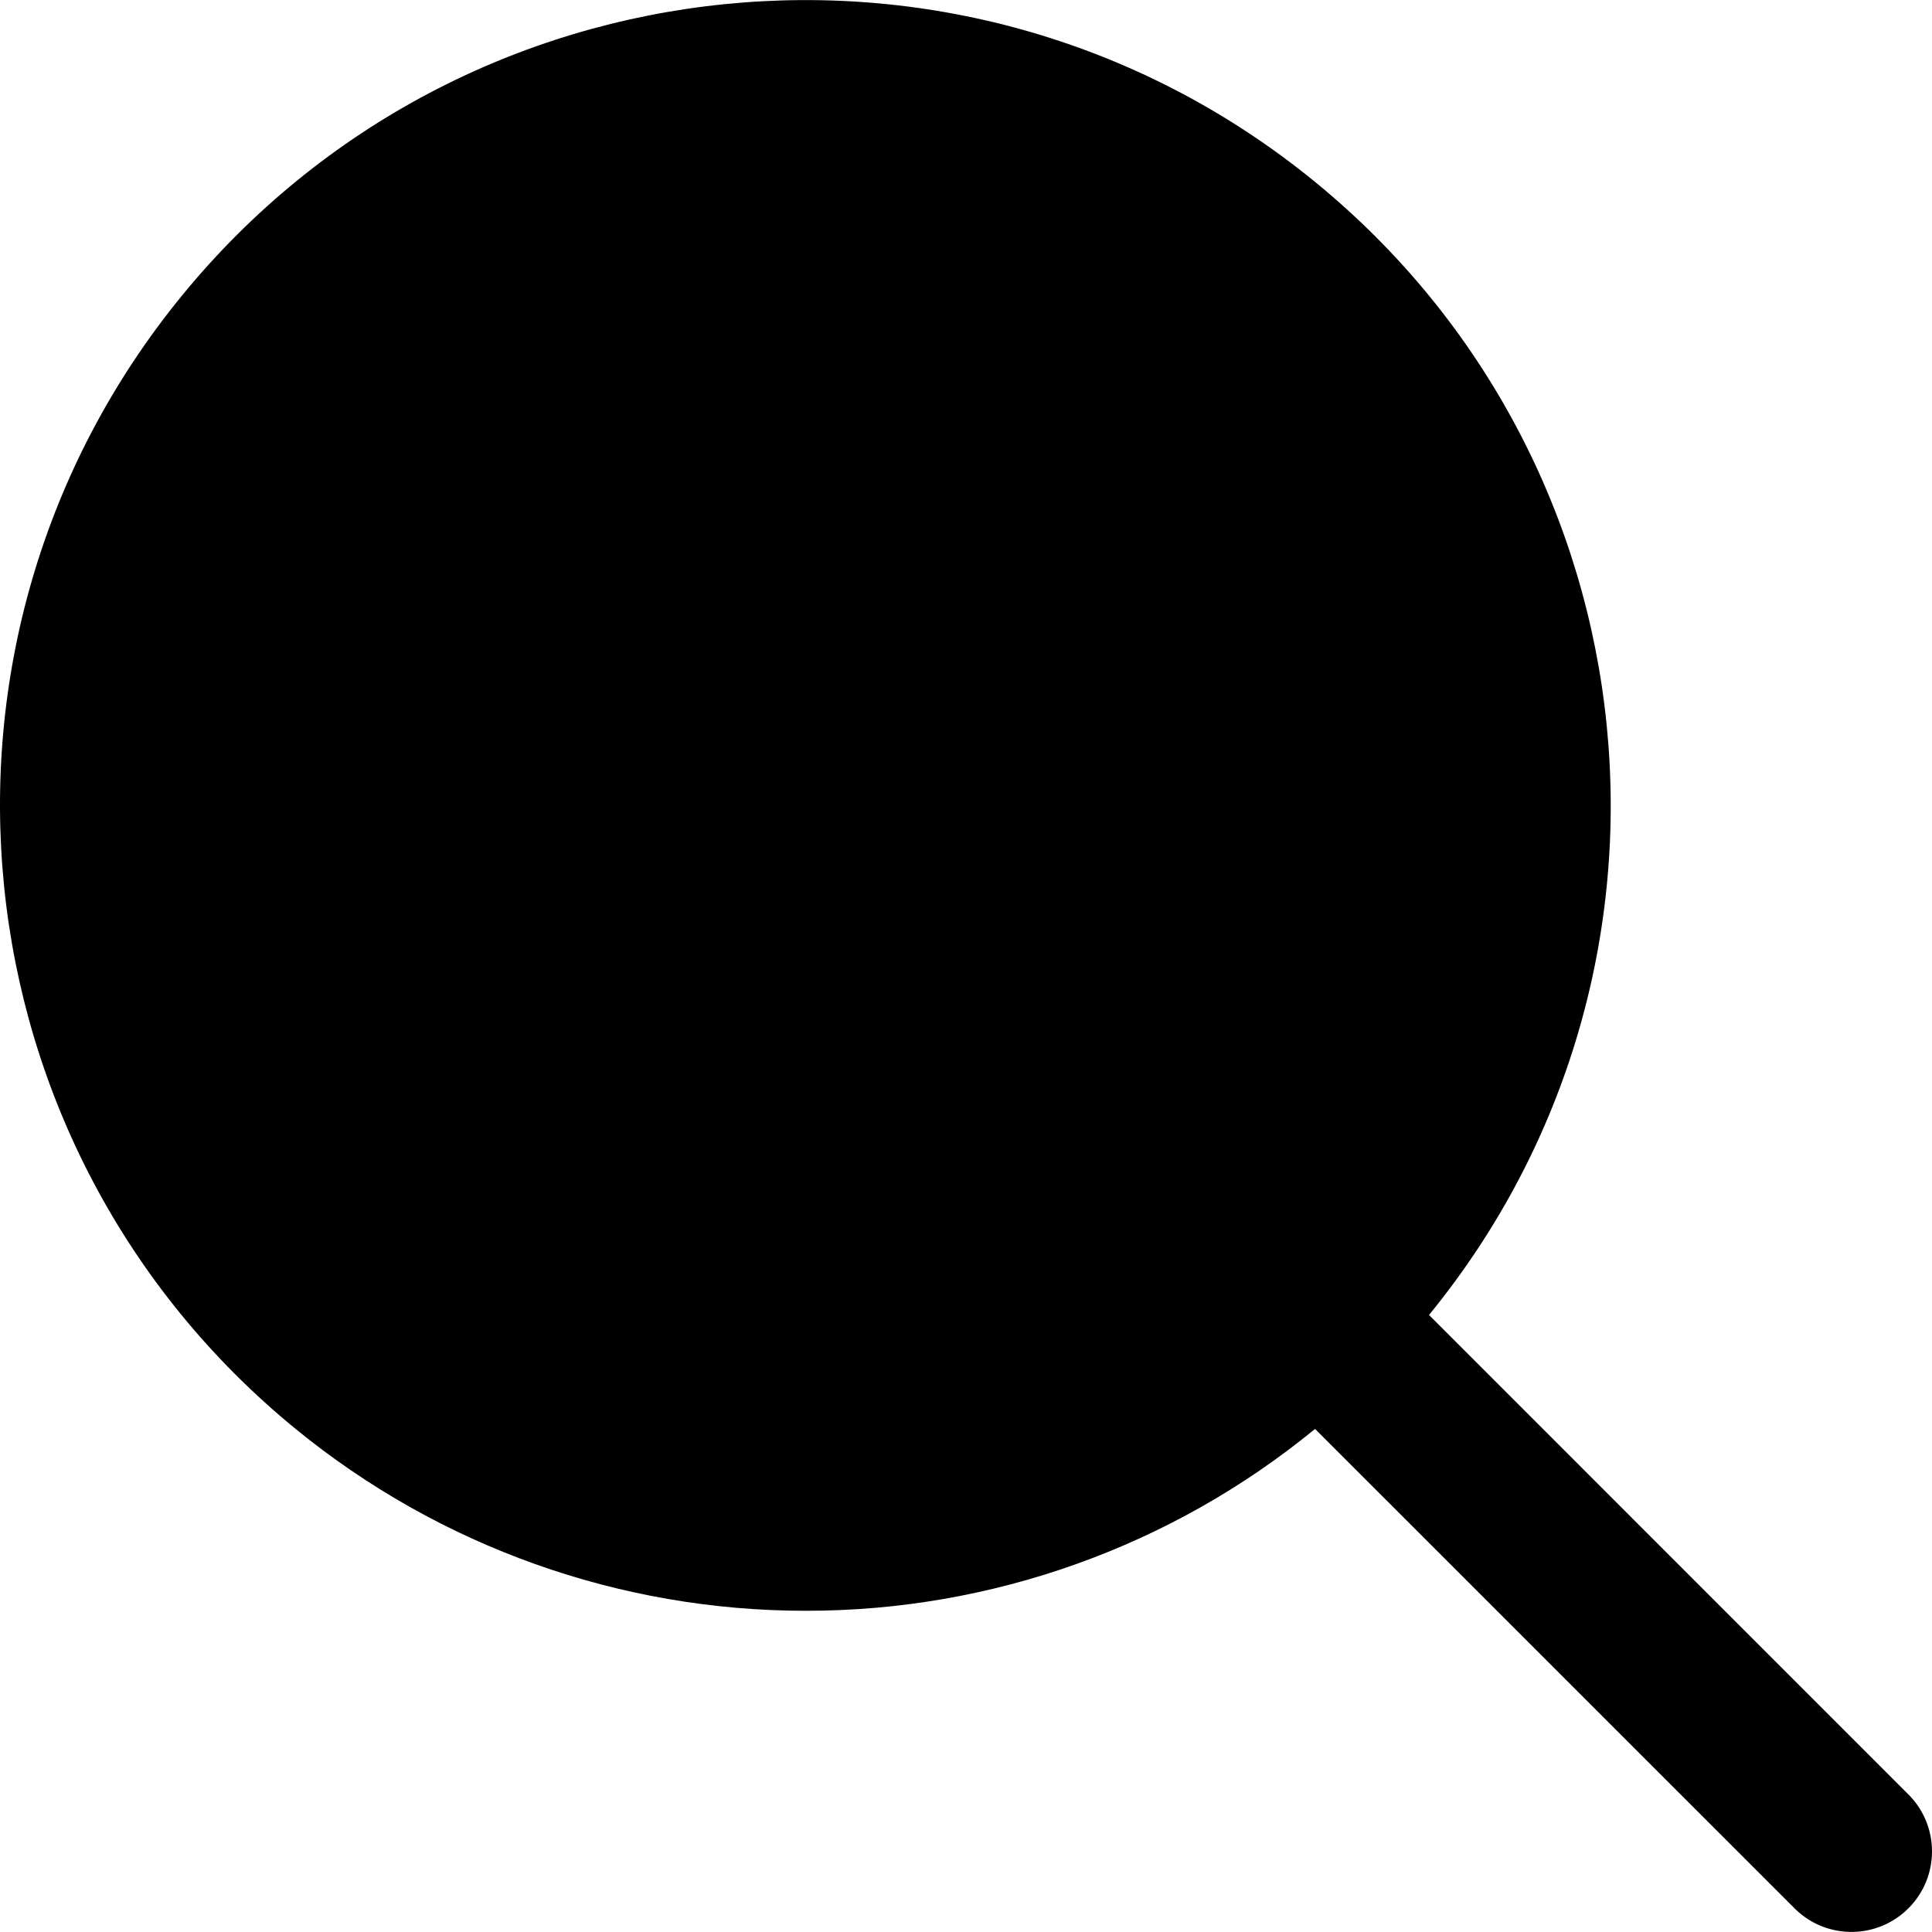
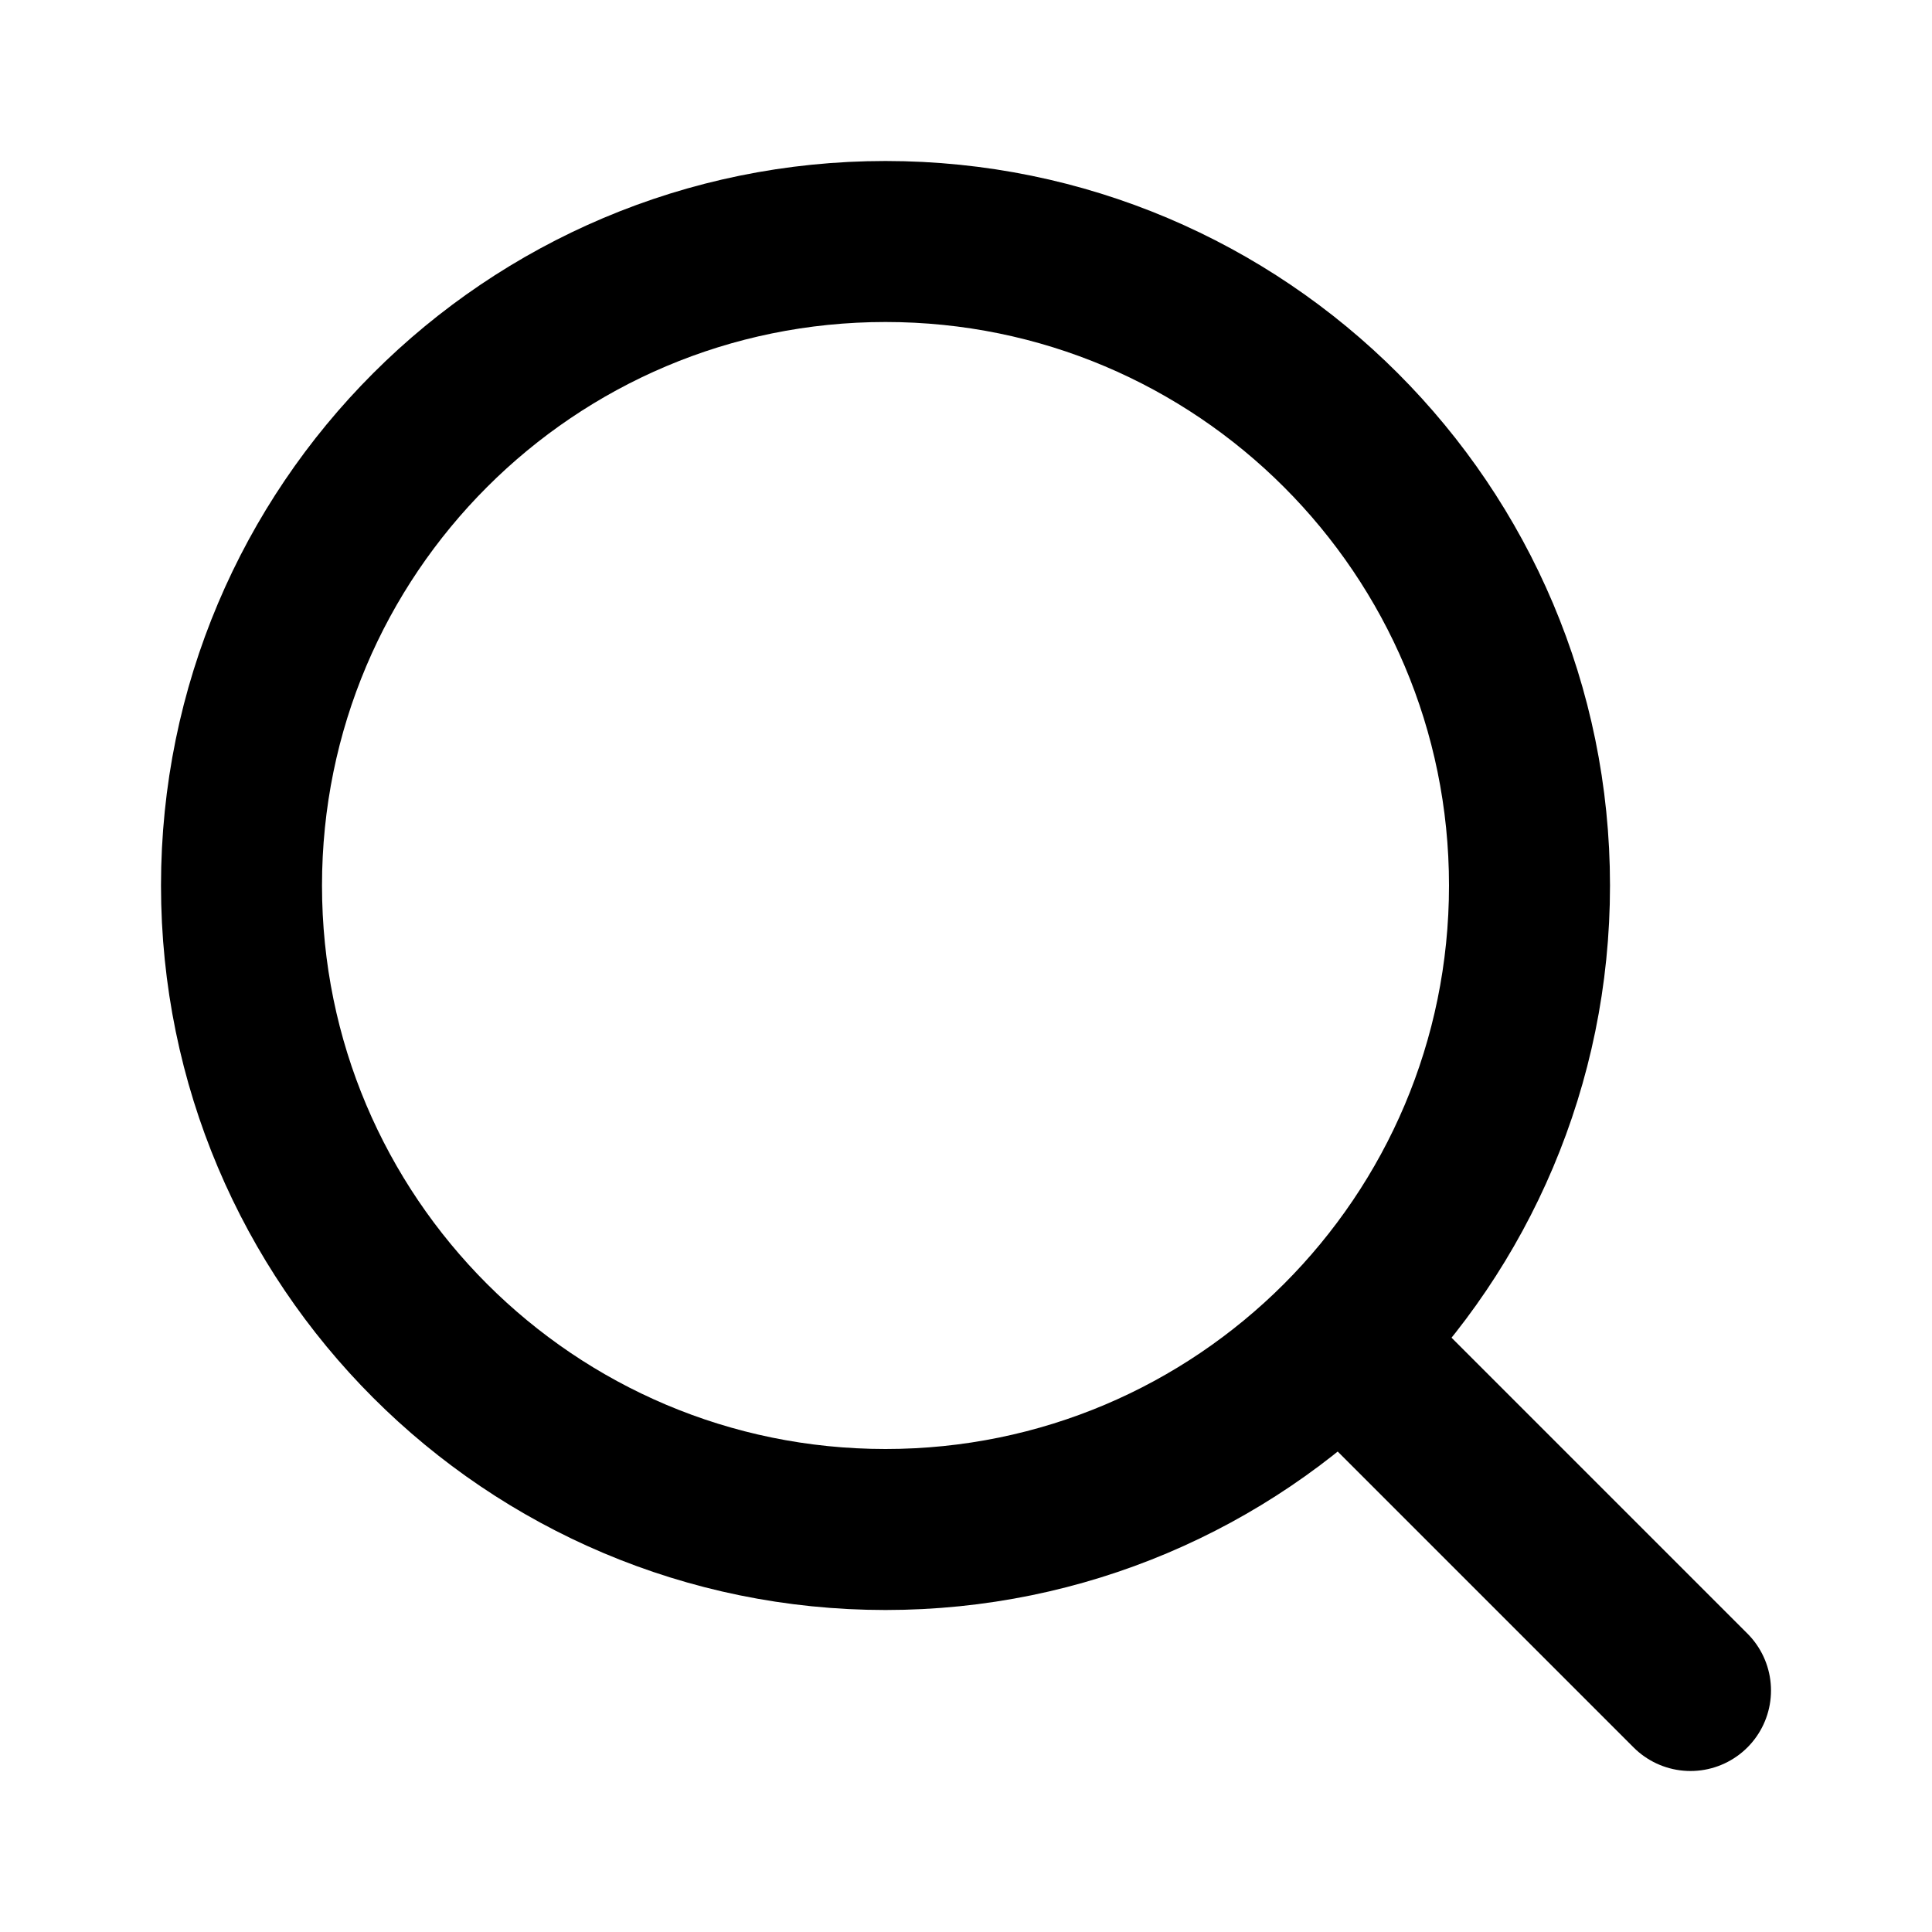
- <svg xmlns="http://www.w3.org/2000/svg" version="1.1" id="Capa_1" x="0px" y="0px" viewBox="0 0 511.786 511.786" style="enable-background:new 0 0 511.786 511.786;" xml:space="preserve" width="512" height="512">
-   <g>
-     <path d="M213.382,426.694c49.214,0.064,96.923-16.963,134.976-48.171l127.275,127.253c8.475,8.185,21.98,7.95,30.165-0.525   c7.984-8.267,7.984-21.373,0-29.641L378.545,348.337c74.545-91.24,61.011-225.636-30.229-300.181S122.68-12.855,48.135,78.385   S-12.876,304.02,78.364,378.566C116.472,409.701,164.172,426.704,213.382,426.694z" />
+ <svg xmlns="http://www.w3.org/2000/svg" width="512" height="512" viewBox="0 0 24 24" fill="#000000">
+   <g fill="none" stroke="#000000" stroke-linecap="round" stroke-linejoin="round" stroke-width="2">
+     <circle cx="11" cy="11" r="8" />
+     <path d="m21 21l-4.3-4.3" />
  </g>
</svg>
